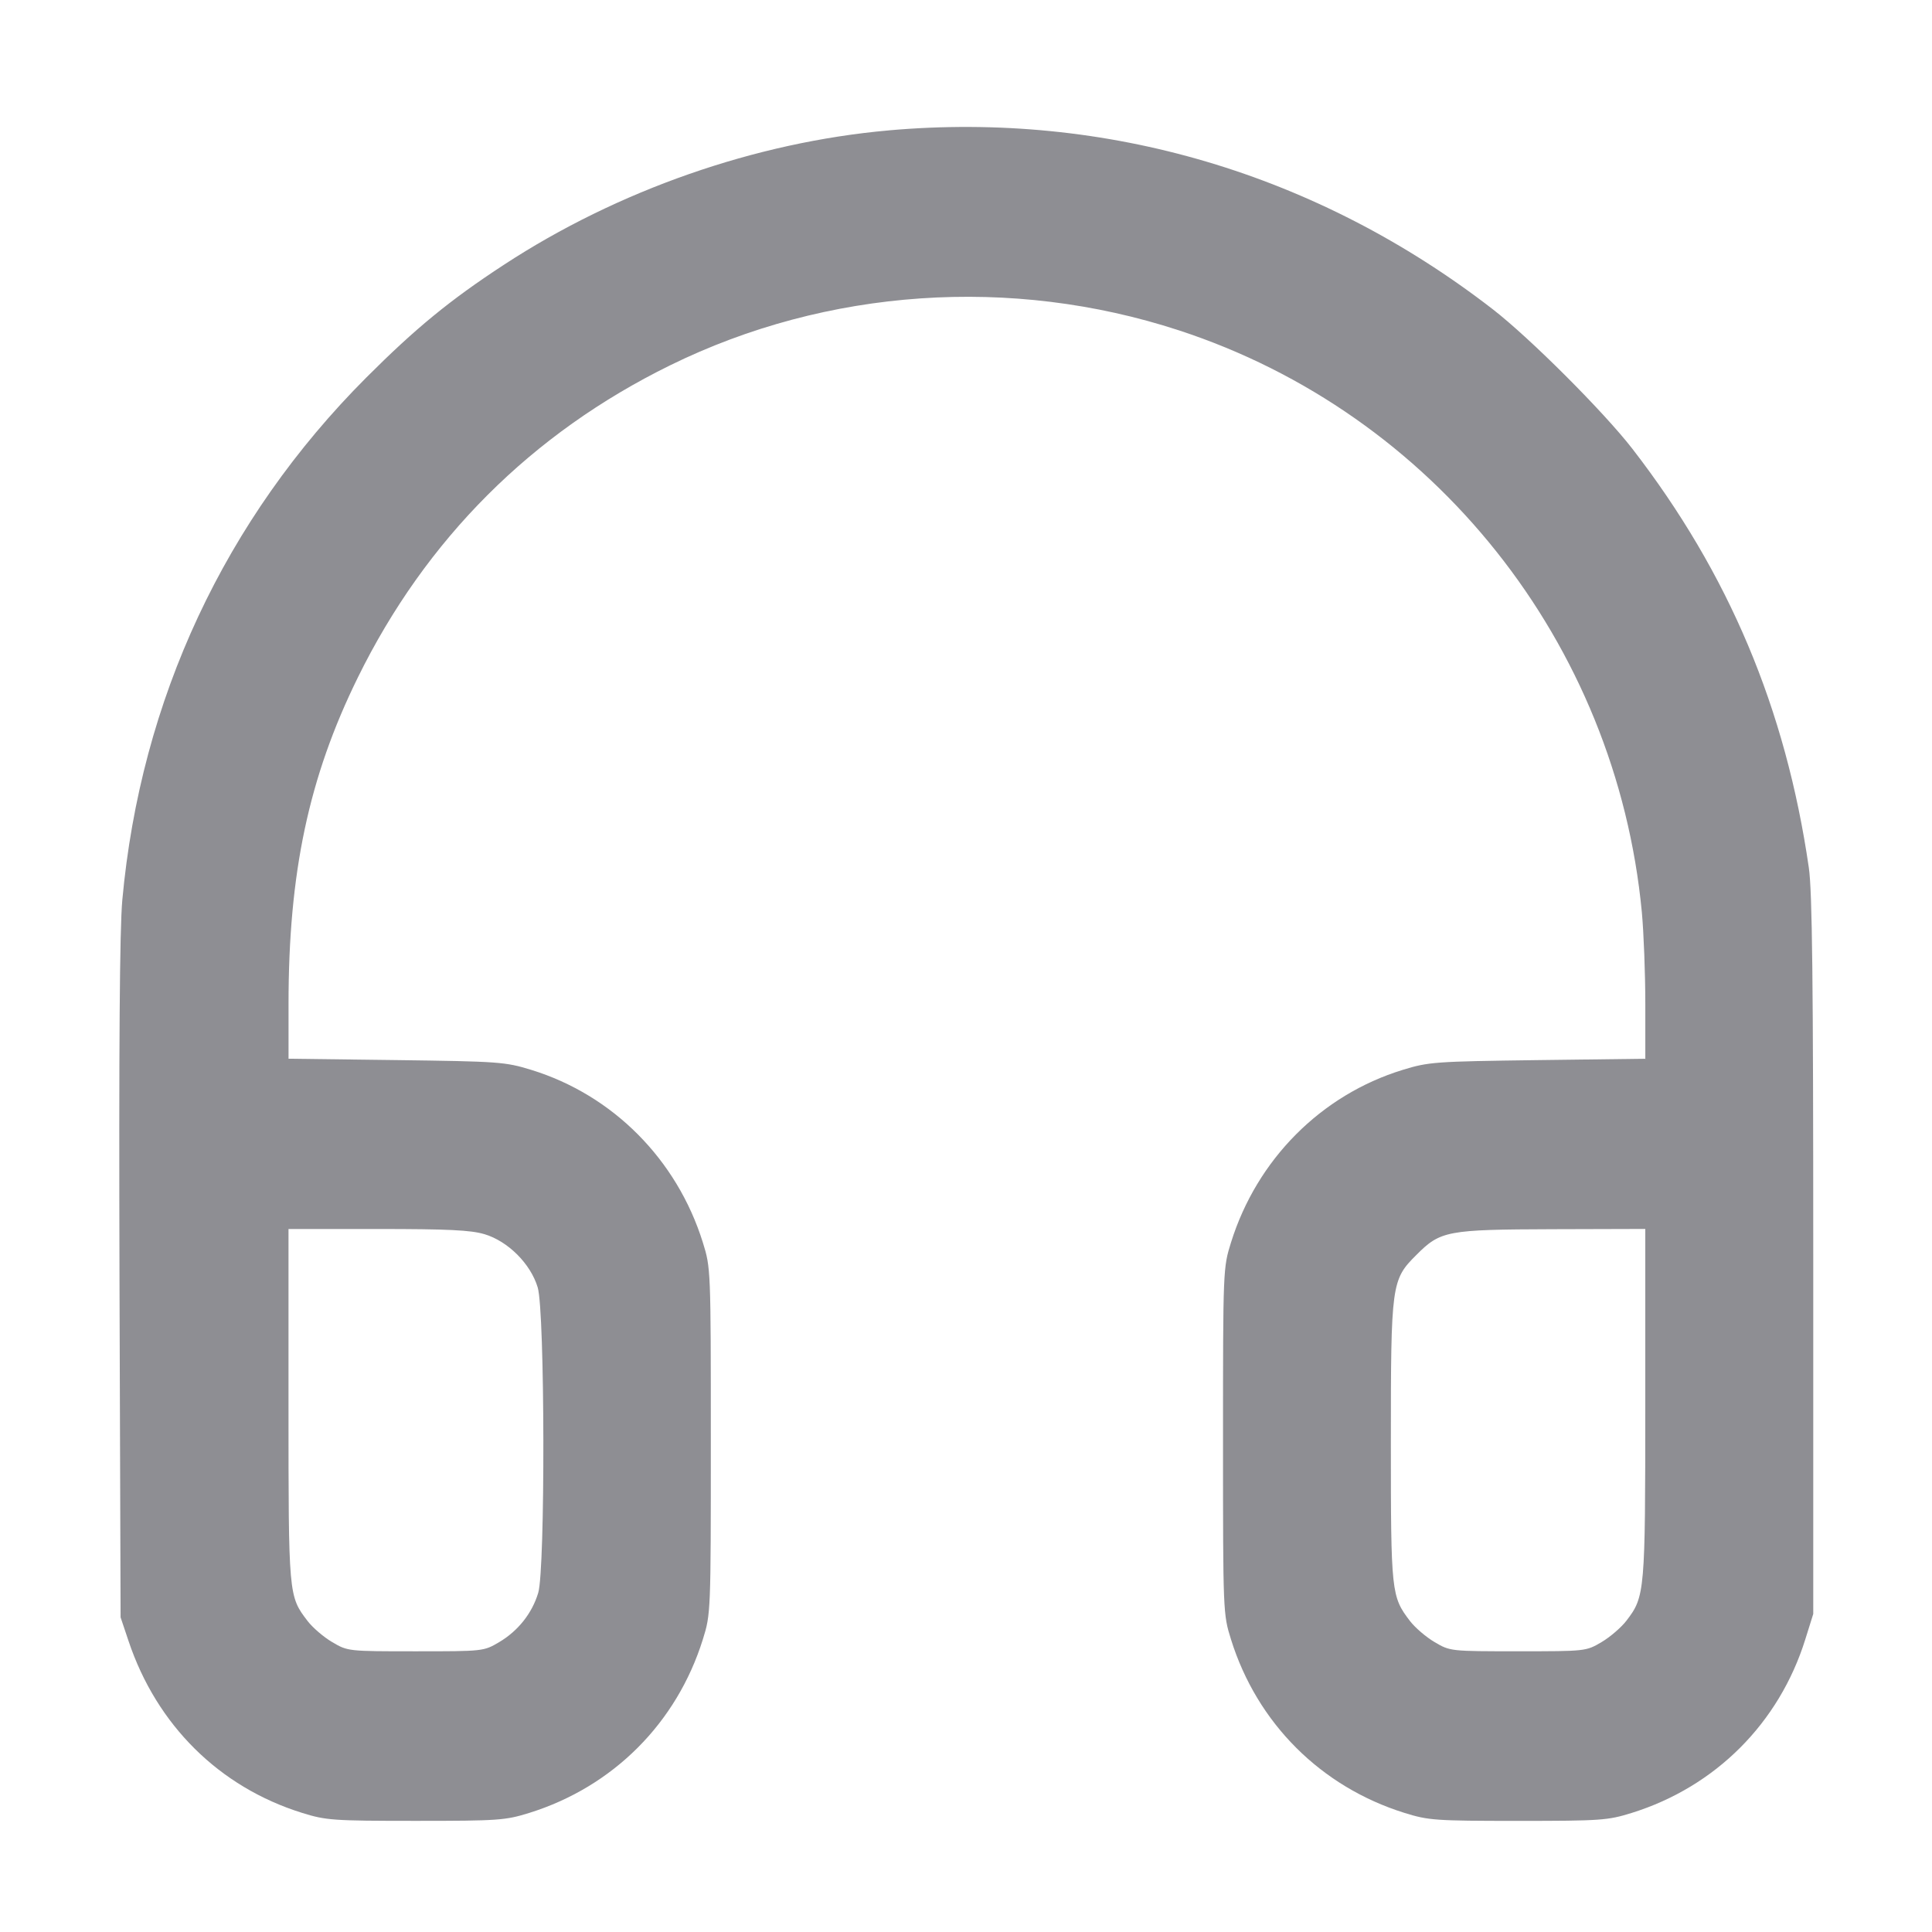
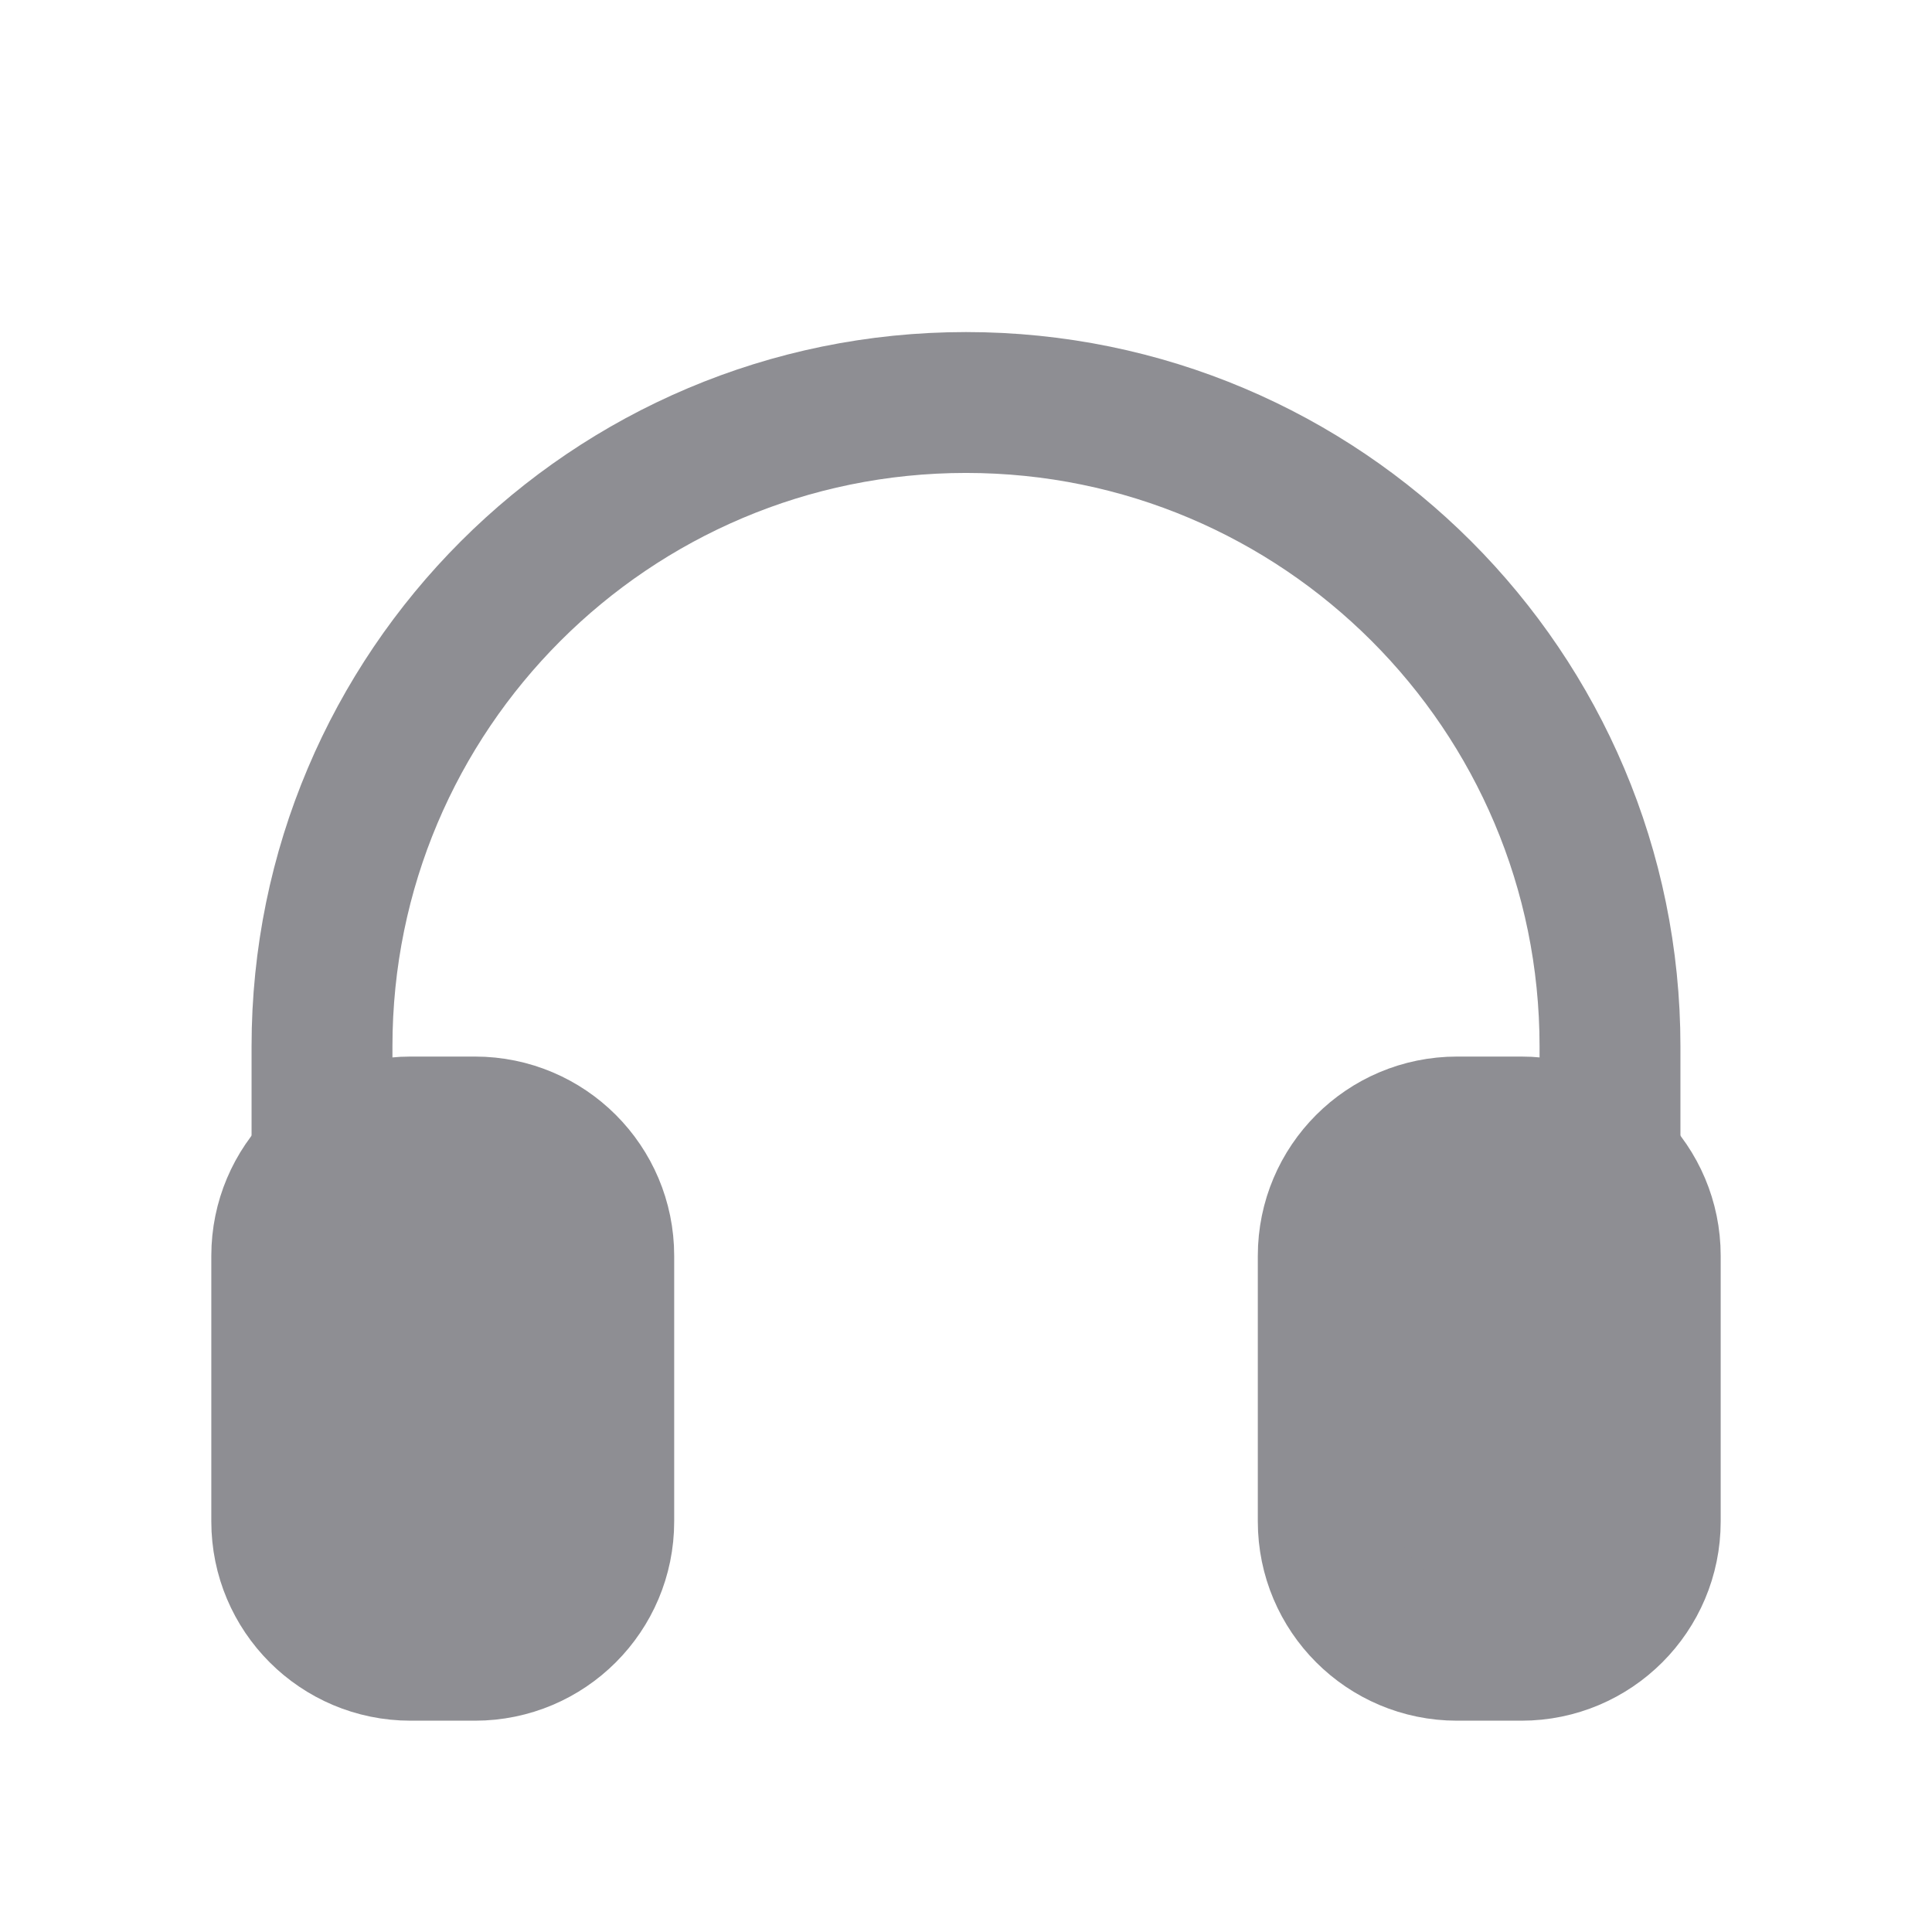
- <svg xmlns="http://www.w3.org/2000/svg" width="48" height="48" viewBox="1416.394 627.053 66.886 66.886" fill="#8e8e93">
-   <path d="M1447.167,631.567c-4.618,0.408 -9.386,2.073 -13.328,4.653c-1.864,1.218 -3.056,2.196 -4.759,3.899c-4.9,4.906 -7.818,11.153 -8.452,18.096c-0.091,1.01 -0.12,5.082 -0.097,13.146l0.038,11.684l0.276,0.822c0.975,2.909 3.141,5.055 6.007,5.948c0.828,0.258 1.06,0.276 3.934,0.276c2.874,0 3.106,-0.018 3.934,-0.276c2.898,-0.904 5.102,-3.109 6.007,-6.007c0.273,-0.875 0.276,-0.919 0.276,-6.87c0,-5.951 -0.003,-5.995 -0.276,-6.87c-0.898,-2.877 -3.118,-5.108 -5.945,-5.977c-0.898,-0.276 -1.113,-0.291 -4.671,-0.338l-3.728,-0.047v-1.897c0,-4.545 0.699,-7.839 2.396,-11.294c2.354,-4.794 6.021,-8.461 10.815,-10.815c5.428,-2.666 11.808,-3.106 17.609,-1.212c8.828,2.883 15.149,10.824 16.032,20.148c0.065,0.702 0.12,2.128 0.12,3.174v1.897l-3.728,0.047c-3.558,0.047 -3.772,0.062 -4.671,0.338c-2.827,0.869 -5.047,3.1 -5.945,5.977c-0.273,0.875 -0.276,0.919 -0.276,6.87c0,5.951 0.003,5.995 0.276,6.87c0.904,2.898 3.109,5.102 6.007,6.007c0.828,0.258 1.06,0.276 3.934,0.276c2.874,0 3.106,-0.018 3.934,-0.276c2.898,-0.904 5.102,-3.109 6.007,-6.007l0.276,-0.881v-12.389c0,-9.574 -0.035,-12.63 -0.153,-13.446c-0.799,-5.505 -2.771,-10.187 -6.109,-14.503c-0.989,-1.277 -3.546,-3.834 -4.835,-4.832c-6.068,-4.694 -13.37,-6.858 -20.903,-6.192M1433.163,669.779c0.819,0.244 1.603,1.028 1.847,1.847c0.25,0.84 0.264,9.747 0.018,10.569c-0.214,0.713 -0.699,1.321 -1.353,1.709c-0.537,0.317 -0.549,0.317 -2.889,0.317c-2.34,0 -2.352,0 -2.889,-0.317c-0.297,-0.173 -0.681,-0.505 -0.854,-0.731c-0.661,-0.866 -0.661,-0.866 -0.661,-7.48v-6.092h3.091c2.425,0 3.221,0.038 3.69,0.179M1473.354,675.63c0,6.544 -0.012,6.694 -0.649,7.527c-0.179,0.235 -0.57,0.572 -0.866,0.746c-0.537,0.317 -0.549,0.317 -2.889,0.317c-2.34,0 -2.352,0 -2.889,-0.317c-0.297,-0.173 -0.681,-0.505 -0.854,-0.731c-0.646,-0.846 -0.661,-0.983 -0.661,-6.168c0,-5.51 0.018,-5.643 0.884,-6.506c0.834,-0.837 1.057,-0.878 4.724,-0.89l3.2,-0.009v6.03" />
+ <svg xmlns="http://www.w3.org/2000/svg" width="48" height="48" viewBox="0 0 24 24" fill="none" stroke="#8e8e93" stroke-width="1.75" stroke-linecap="round" stroke-linejoin="round">
+   <path d="M4 16v-3a8 8 0 0 1 16 0v3" />
+   <rect x="3.5" y="14" width="4" height="6.5" rx="1.6" fill="#8e8e93" />
+   <rect x="16.5" y="14" width="4" height="6.5" rx="1.6" fill="#8e8e93" />
</svg>
